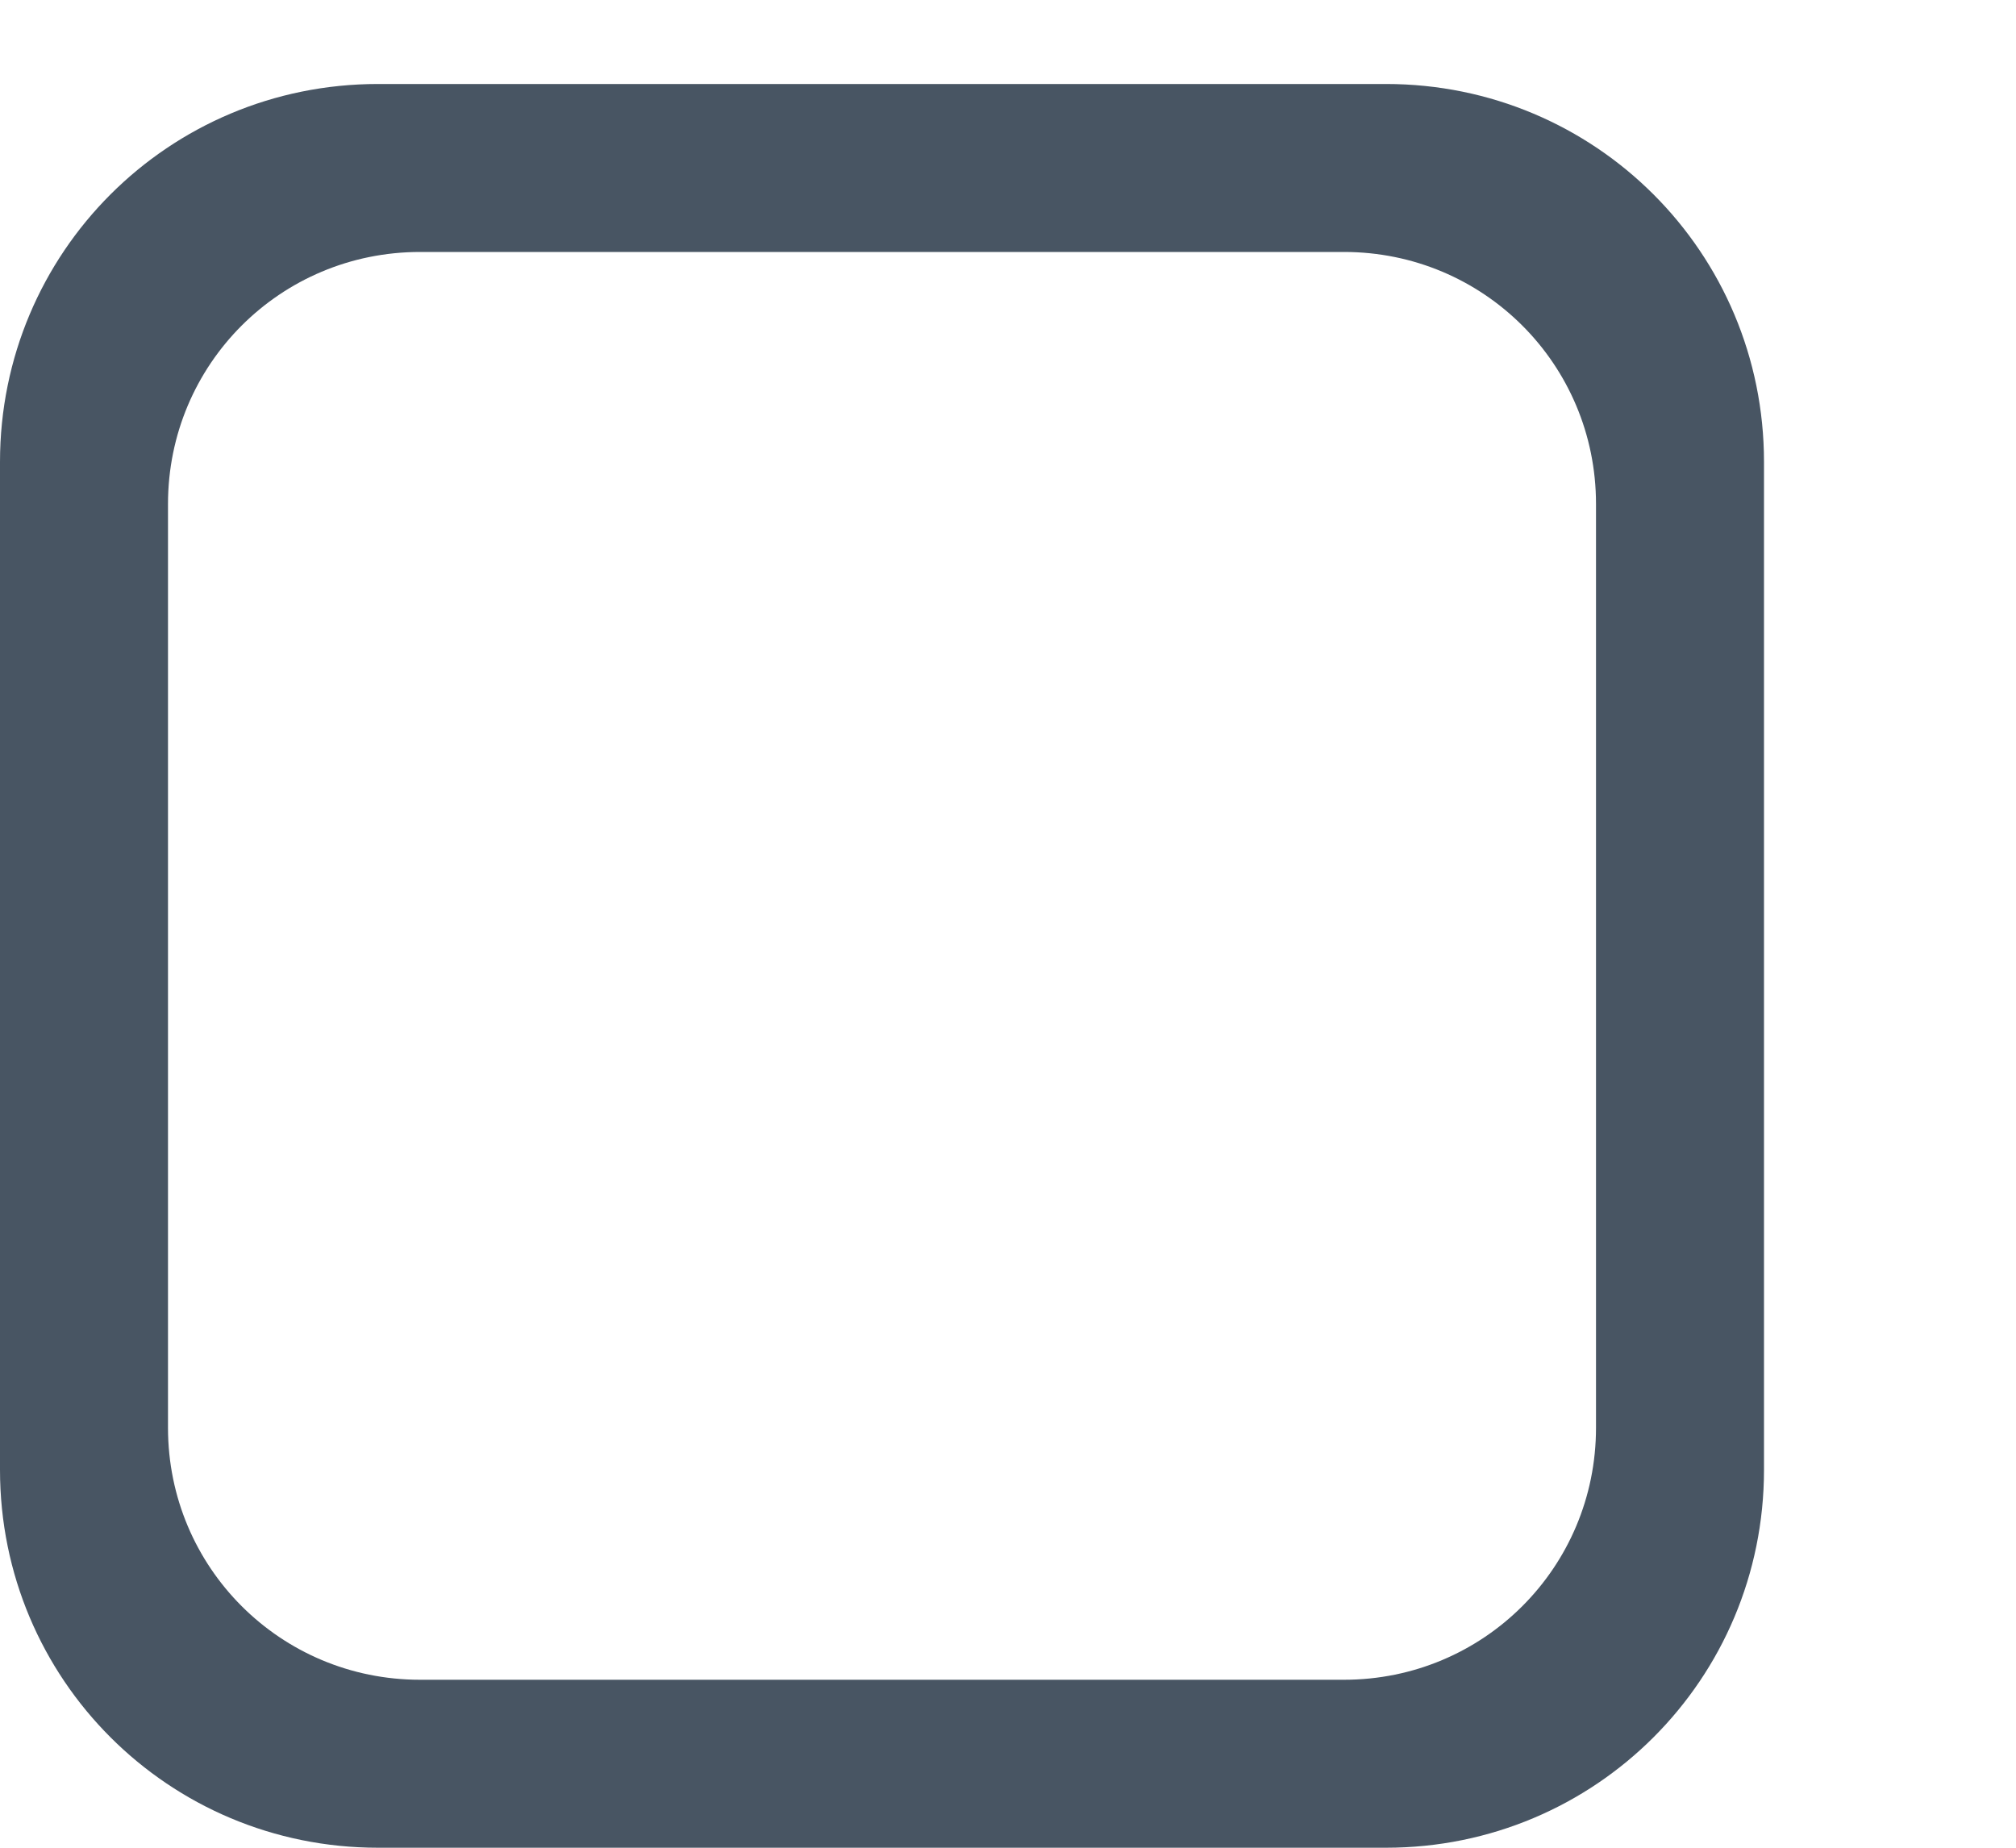
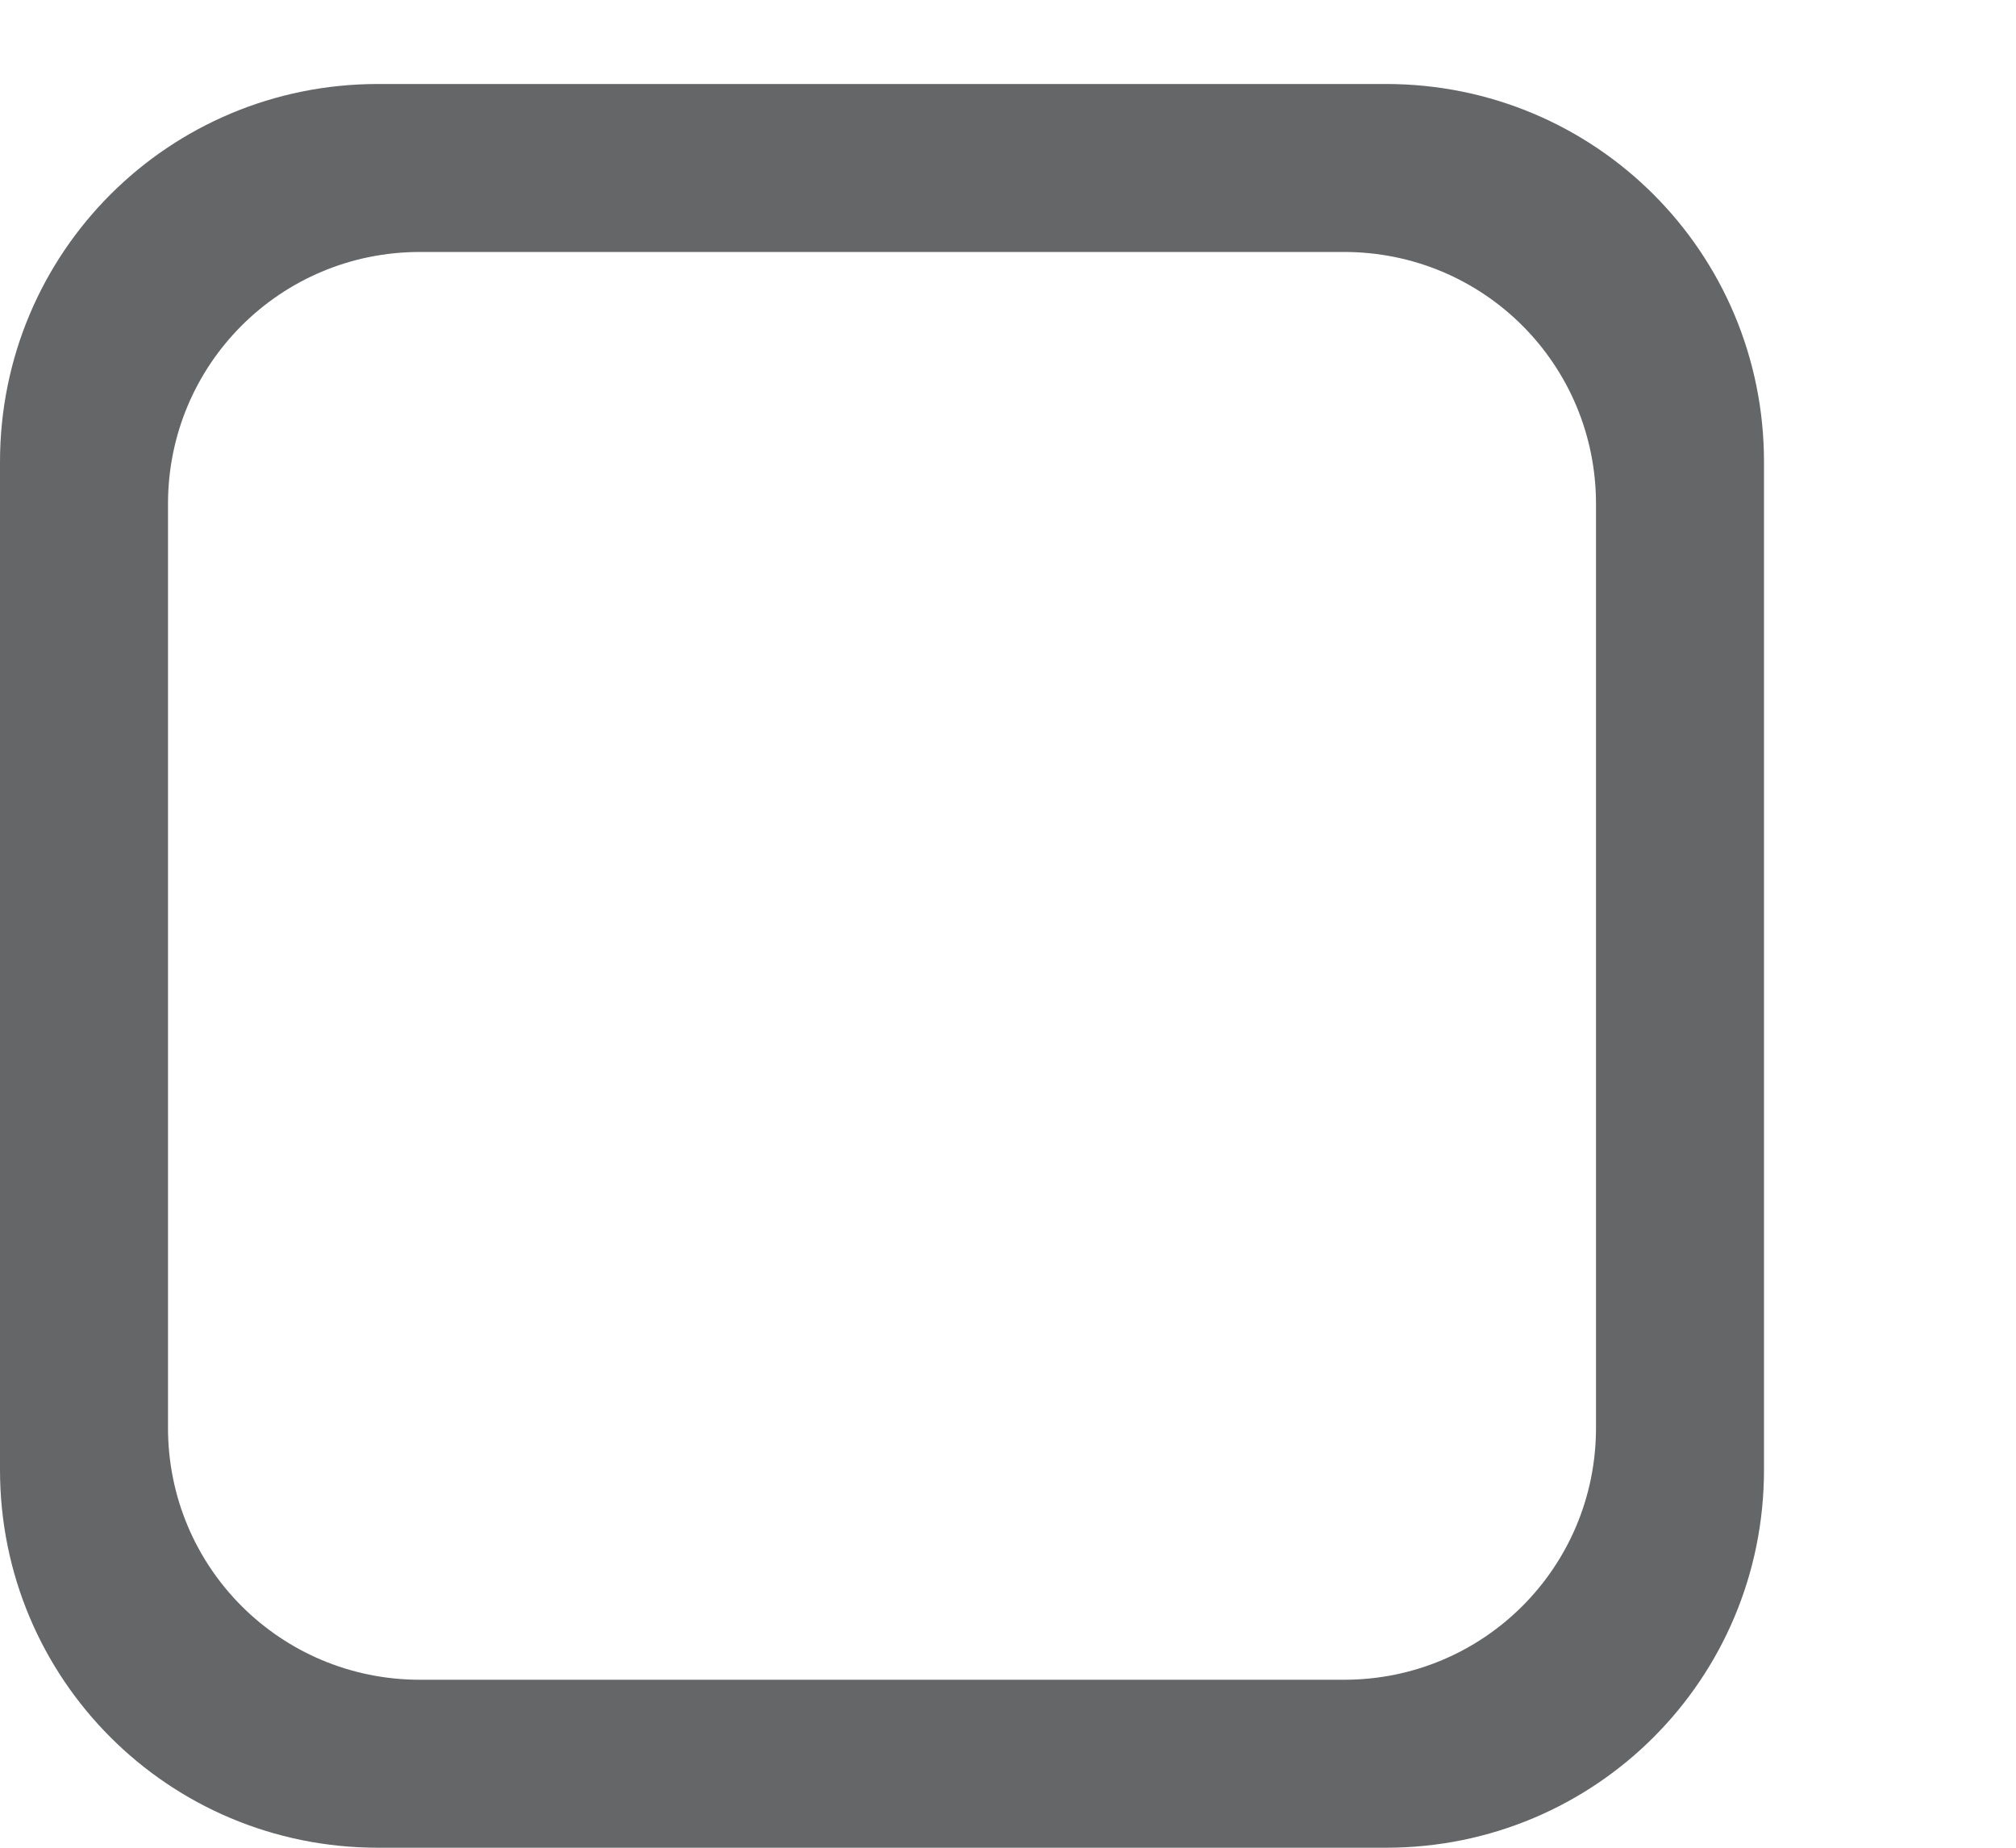
<svg xmlns="http://www.w3.org/2000/svg" xmlns:xlink="http://www.w3.org/1999/xlink" width="24" height="22" id="svg3199" version="1.1">
  <defs id="defs3201">
    <linearGradient id="linearGradient15404">
      <stop id="stop15406" offset="0" style="stop-color:#515151;stop-opacity:1" />
      <stop id="stop15408" offset="1" style="stop-color:#292929;stop-opacity:1" />
    </linearGradient>
    <linearGradient xlink:href="#linearGradient5872-5-1" id="linearGradient5891-0-4" gradientUnits="userSpaceOnUse" x1="205.841" y1="246.709" x2="206.748" y2="231.241" />
    <linearGradient id="linearGradient5872-5-1">
      <stop style="stop-color:#0b2e52;stop-opacity:1" offset="0" id="stop5874-4-4" />
      <stop style="stop-color:#1862af;stop-opacity:1" offset="1" id="stop5876-0-5" />
    </linearGradient>
    <linearGradient y2="-388.73" x2="-93.031" y1="-396.347" x1="-93.031" gradientTransform="matrix(1.591837,0,0,0.8571429,-256.5612,59.68542)" gradientUnits="userSpaceOnUse" id="linearGradient14219" xlink:href="#linearGradient15404" />
    <linearGradient id="linearGradient10013-4-63-6">
      <stop style="stop-color:#333333;stop-opacity:1;" offset="0" id="stop10015-2-76-1" />
      <stop style="stop-color:#292929;stop-opacity:1" offset="1" id="stop10017-46-15-8" />
    </linearGradient>
    <linearGradient id="linearGradient10597-5">
      <stop style="stop-color:#16191a;stop-opacity:1;" offset="0" id="stop10599-2" />
      <stop style="stop-color:#2b3133;stop-opacity:1" offset="1" id="stop10601-5" />
    </linearGradient>
    <linearGradient y2="-322.164" x2="921.225" y1="-330.051" x1="921.328" gradientTransform="matrix(1.591837,0,0,0.8571429,-1456.546,275.4519)" gradientUnits="userSpaceOnUse" id="linearGradient15374" xlink:href="#linearGradient10013-4-63-6" />
    <linearGradient gradientTransform="translate(-1199.985,216.3805)" y2="-227.08" x2="1203.918" y1="-217.567" x1="1203.918" gradientUnits="userSpaceOnUse" id="linearGradient15376" xlink:href="#linearGradient10597-5" />
    <linearGradient id="linearGradient5581-5-2-4-6-8-7-35-8">
      <stop id="stop5583-0-92-8-0-7-6-5-1" offset="0" style="stop-color:#454c4c;stop-opacity:1;" />
      <stop style="stop-color:#393f3f;stop-opacity:1;" offset="0.4" id="stop5585-4-7-2-7-9-9-92-0" />
      <stop id="stop5587-6-7-2-0-3-1-21-5" offset="1" style="stop-color:#2d3232;stop-opacity:1;" />
    </linearGradient>
  </defs>
  <g id="layer1" transform="translate(-342.5,-521.3622)">
    <rect style="color:#000000;fill:none;stroke:none;stroke-width:2;marker:none;visibility:visible;display:inline;overflow:visible;enable-background:accumulate" id="rect17347" width="21.944" height="21.944" x="342.299" y="521.584" />
-     <path style="display:inline;opacity:1;fill:#485563;fill-opacity:1;stroke:none;stroke-opacity:1;enable-background:new" d="M 4.5 1 C 2.007 1 0 3.007 0 5.5 L 0 17.5 C 0 19.993 2.007 22 4.5 22 L 16.5 22 C 18.993 22 21 19.993 21 17.5 L 21 5.5 C 21 3.007 18.993 1 16.5 1 L 4.5 1 z M 5 3 L 16 3 C 17.662 3 19 4.338 19 6 L 19 17 C 19 18.662 17.662 20 16 20 L 5 20 C 3.338 20 2 18.662 2 17 L 2 6 C 2 4.338 3.338 3 5 3 z " transform="translate(342.5,521.3622)" id="path4731" />
+     <path style="display:inline;opacity:1;fill:#5d5e60;fill-opacity:0.947;stroke:none;stroke-opacity:1;enable-background:new" d="M 4.5 1 C 2.007 1 0 3.007 0 5.5 L 0 17.5 C 0 19.993 2.007 22 4.5 22 L 16.5 22 C 18.993 22 21 19.993 21 17.5 L 21 5.5 C 21 3.007 18.993 1 16.5 1 L 4.5 1 z M 5 3 L 16 3 C 17.662 3 19 4.338 19 6 L 19 17 C 19 18.662 17.662 20 16 20 L 5 20 C 3.338 20 2 18.662 2 17 L 2 6 C 2 4.338 3.338 3 5 3 z " transform="translate(342.5,521.3622)" id="path4731" />
  </g>
</svg>
